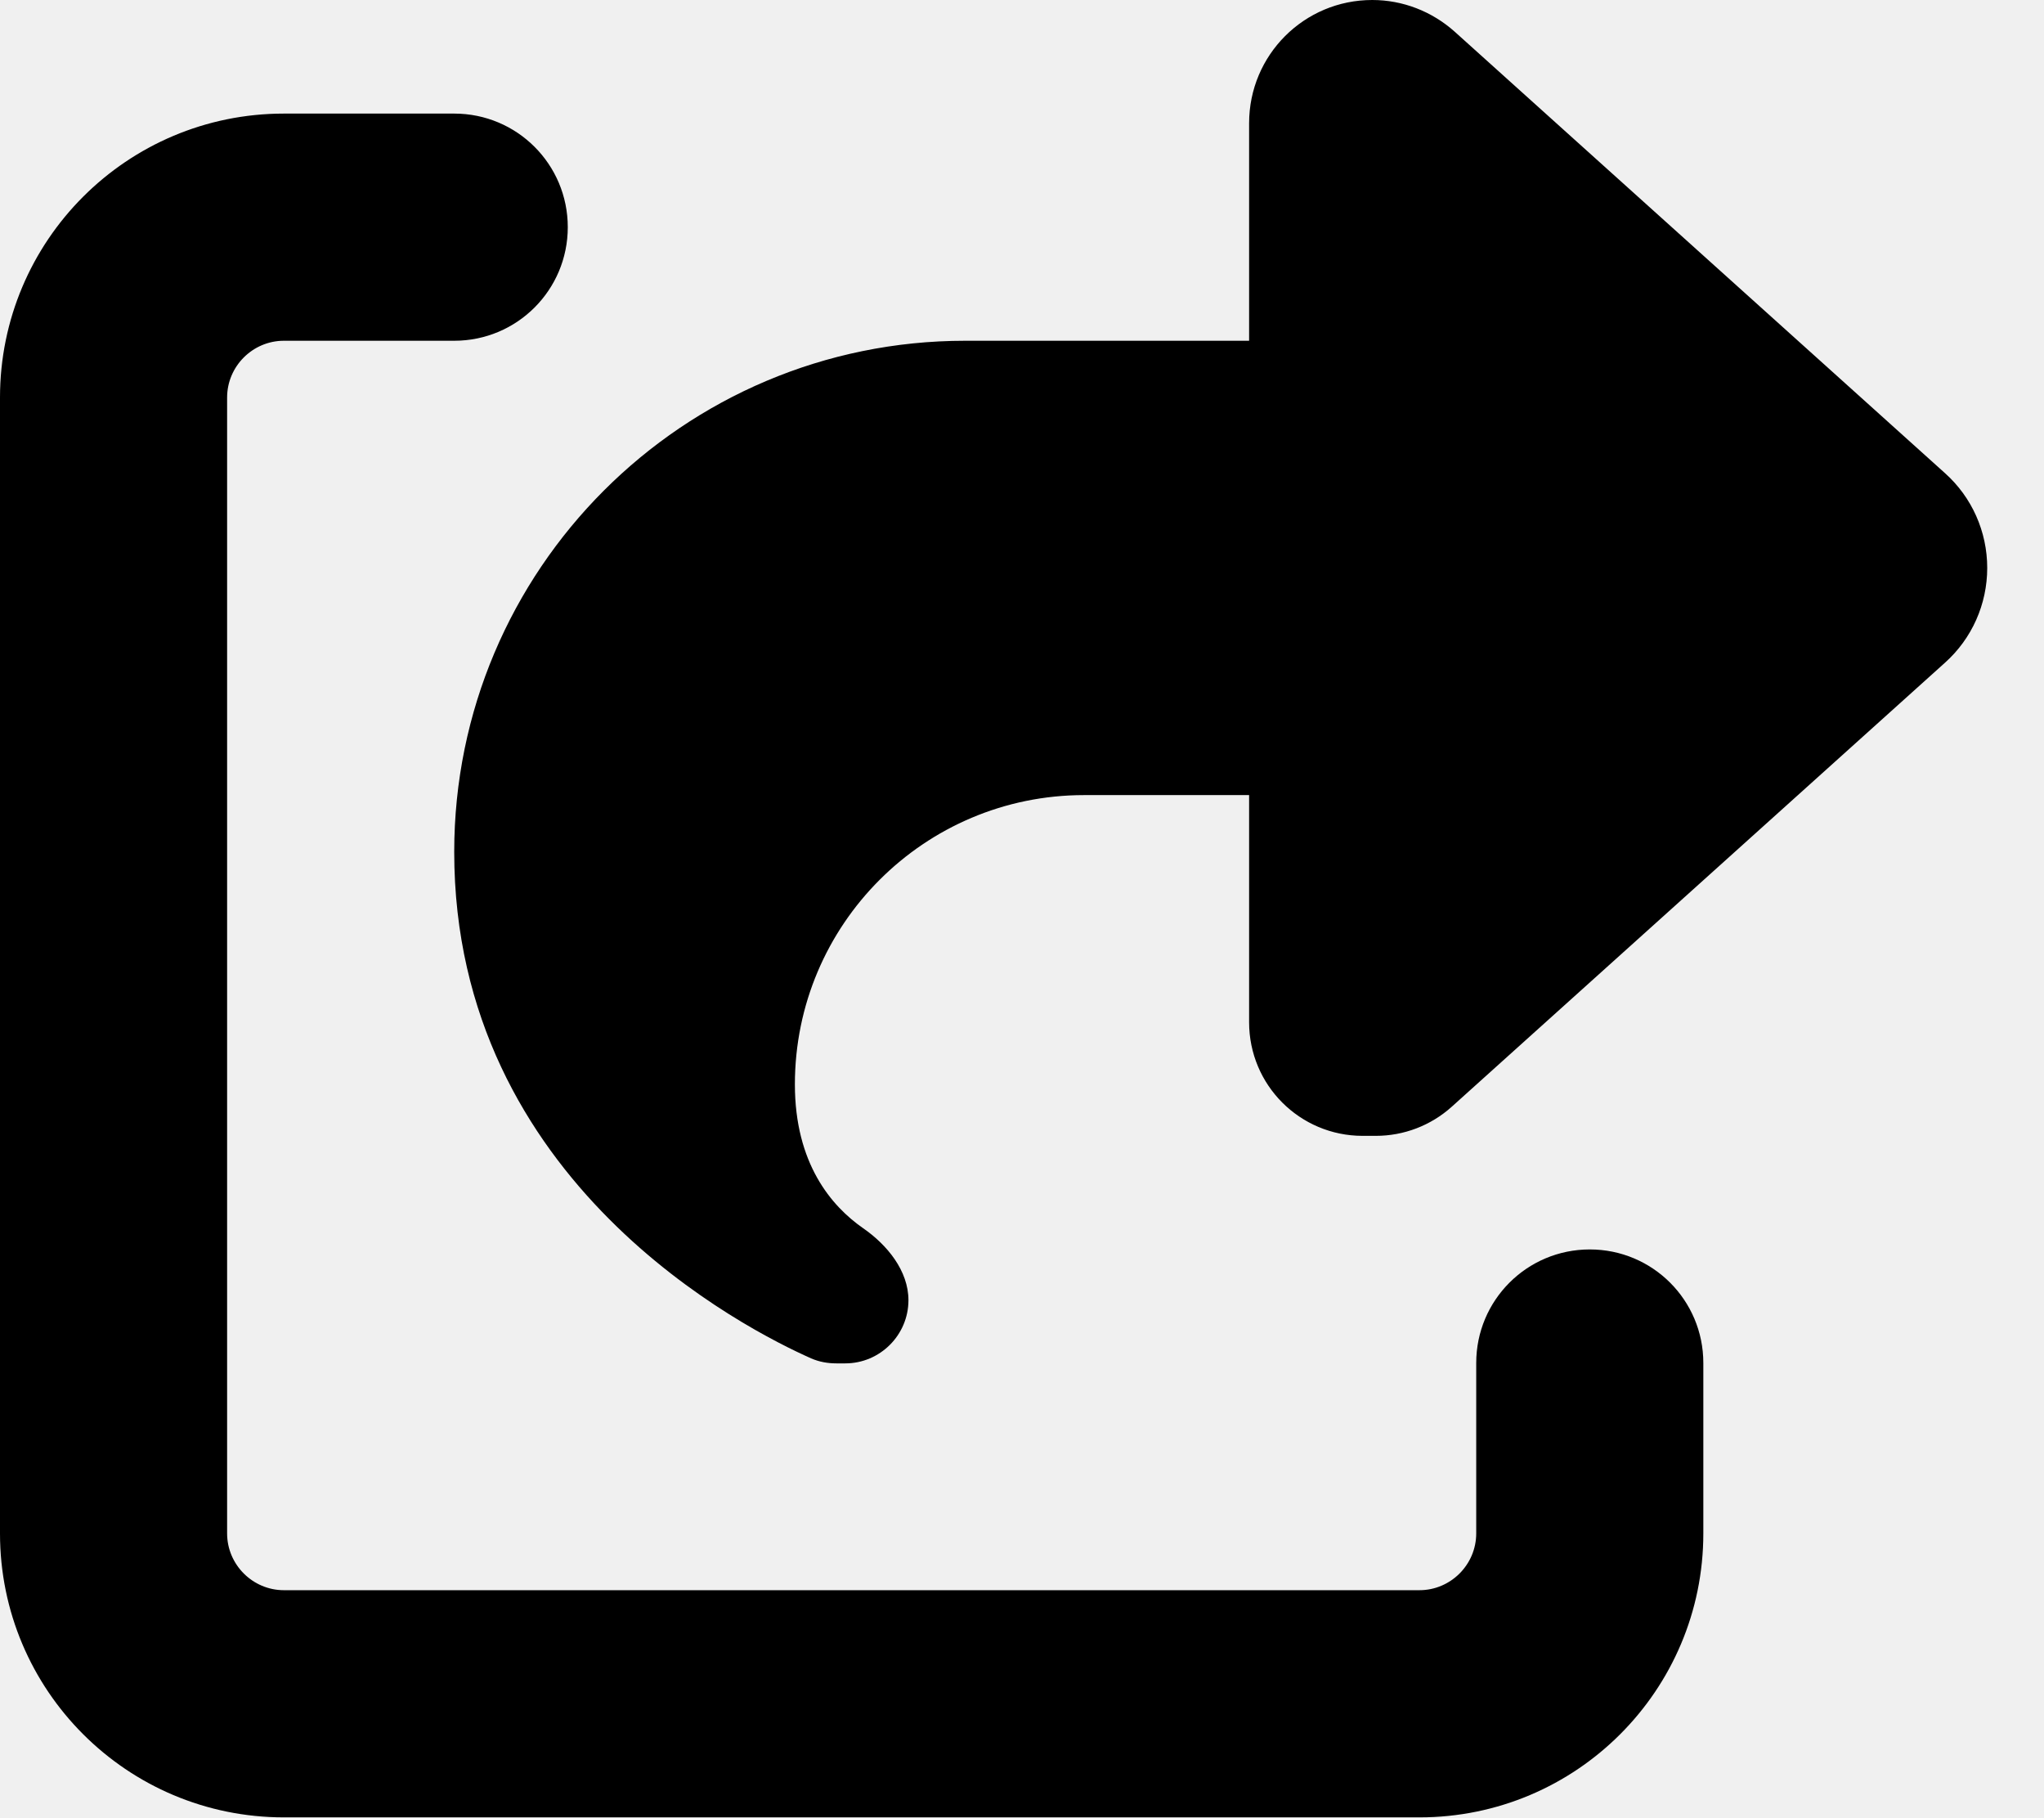
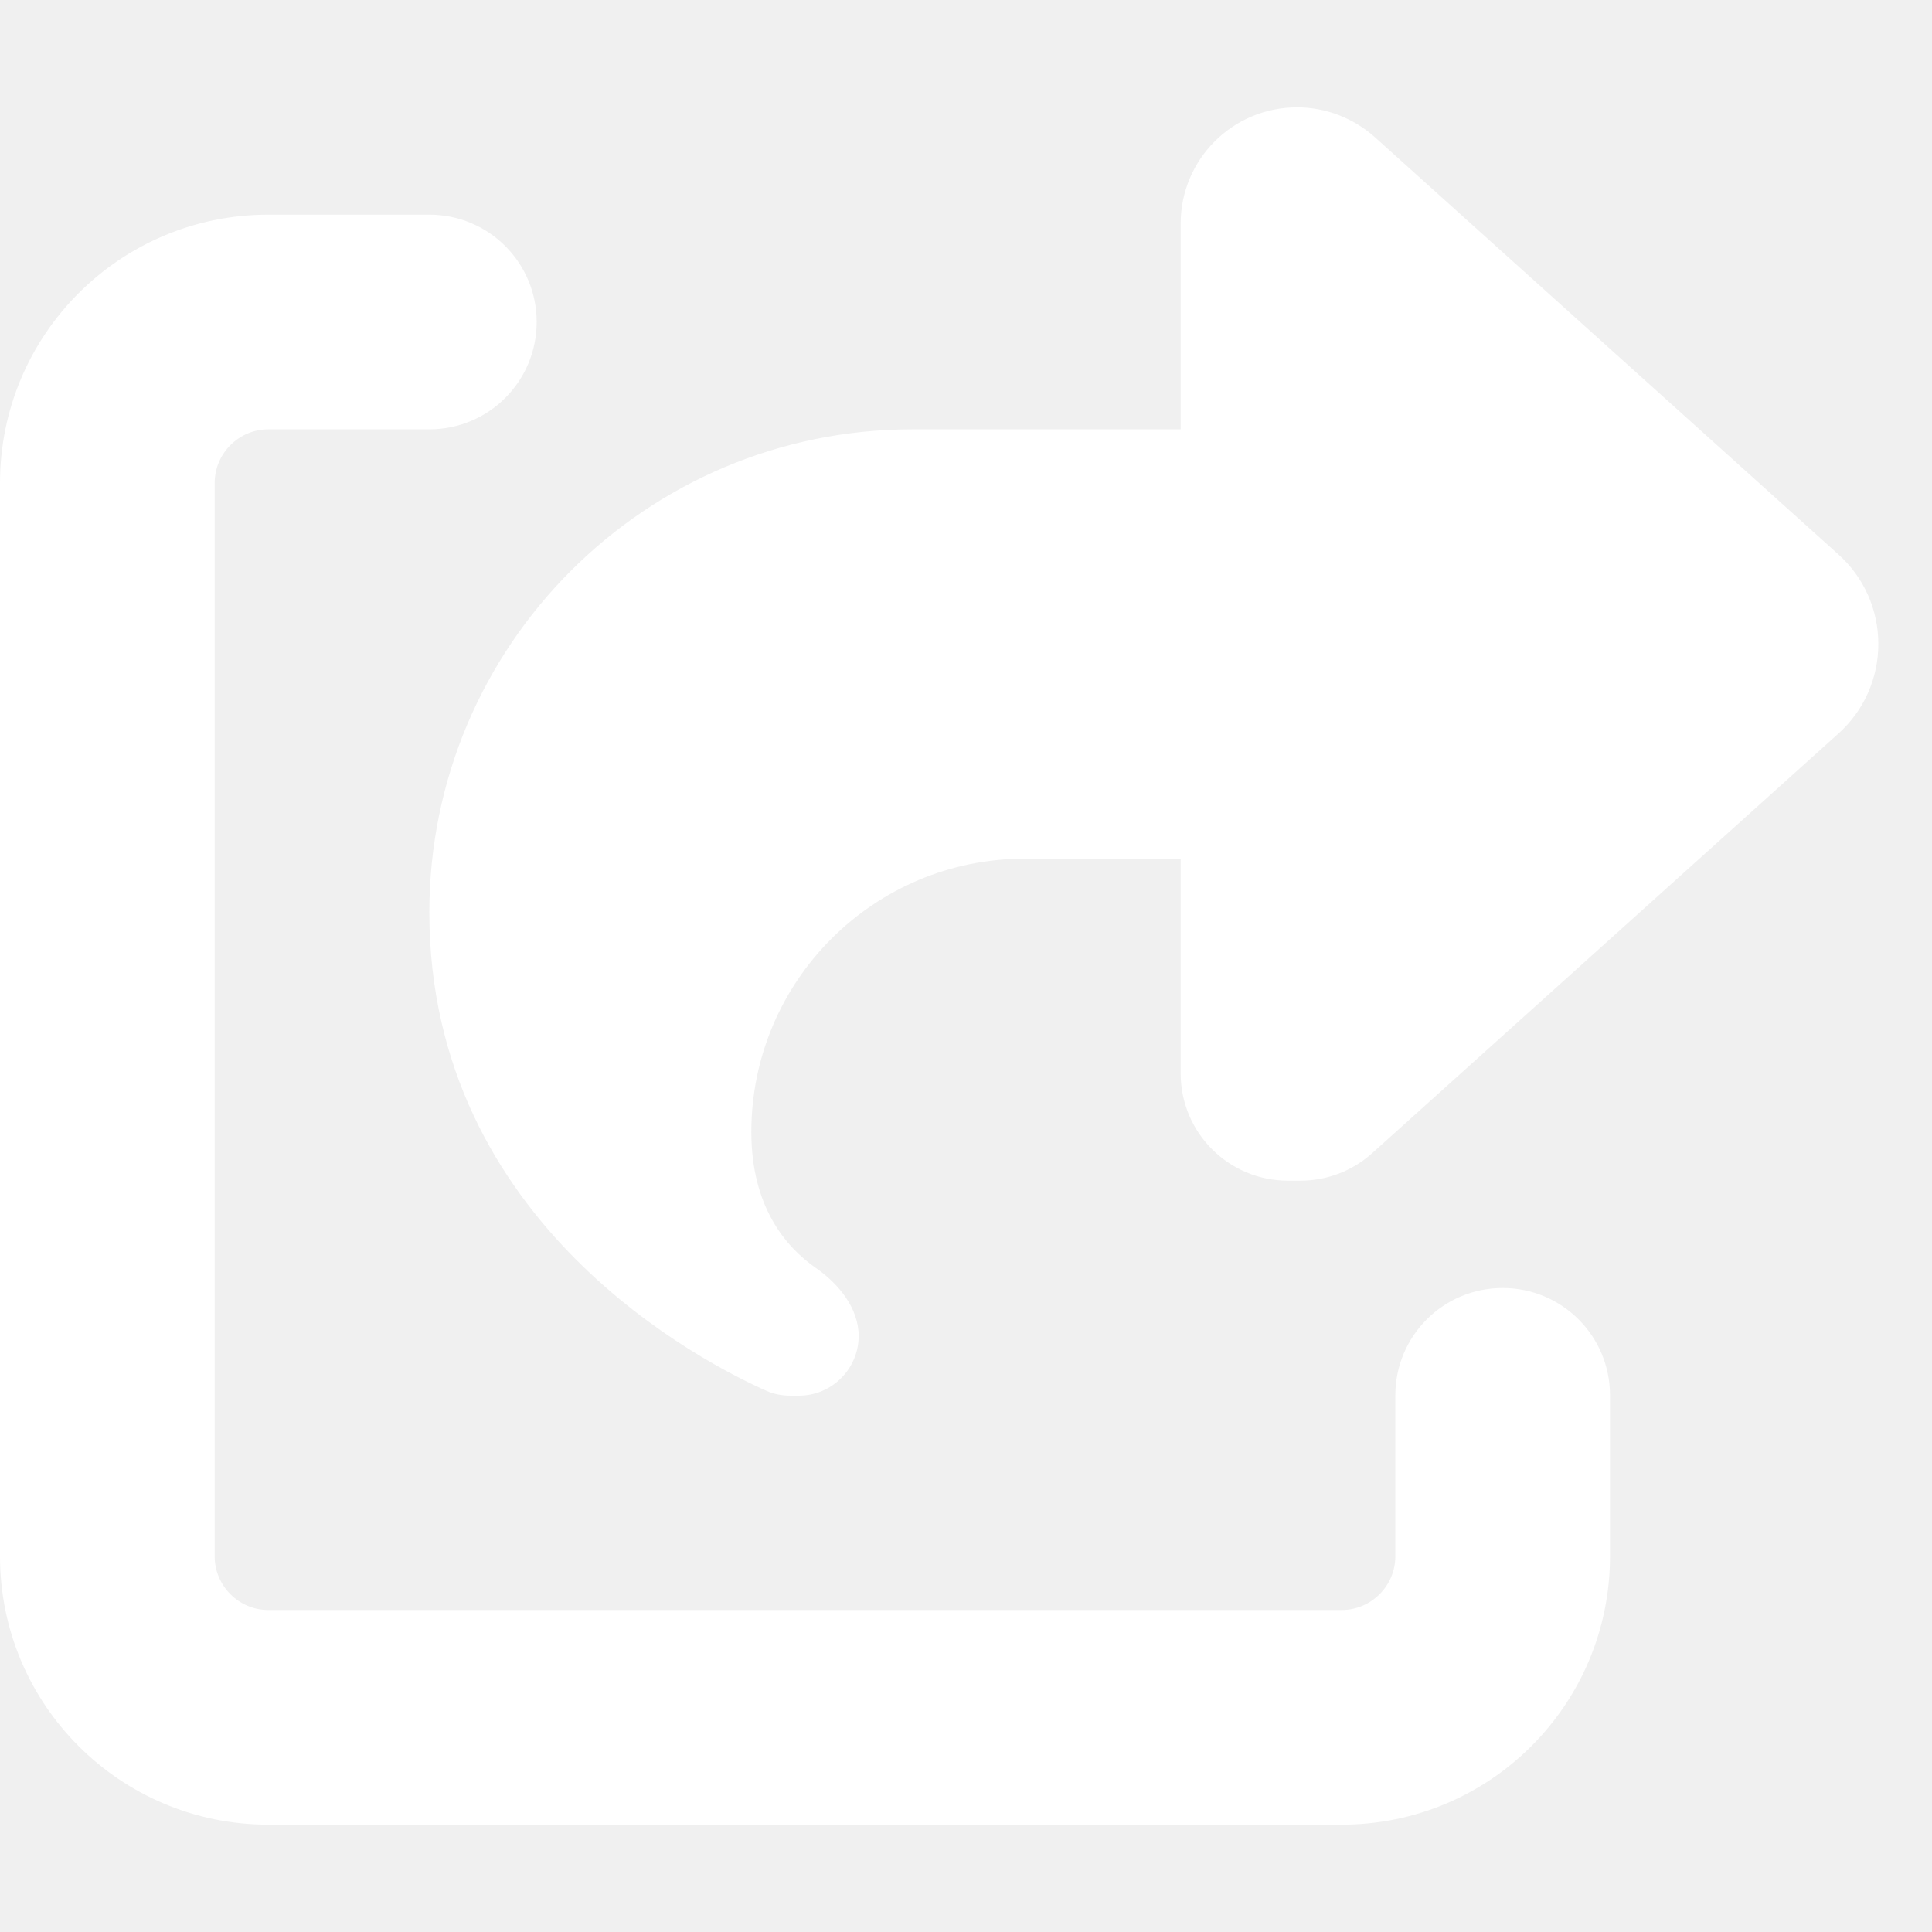
- <svg xmlns="http://www.w3.org/2000/svg" viewBox="0 0 576 512">
-   <path d="M352 224H305.5c-45 0-81.5 36.5-81.5 81.5c0 22.3 10.3 34.3 19.2 40.5c6.8 4.7 12.8 12 12.8 20.3c0 9.8-8 17.8-17.8 17.8h-2.5c-2.4 0-4.8-.4-7.1-1.4C210.8 374.8 128 333.4 128 240c0-79.5 64.5-144 144-144h80V34.7C352 15.5 367.5 0 386.7 0c8.6 0 16.8 3.2 23.2 8.9L548.1 133.3c7.6 6.8 11.9 16.5 11.9 26.7s-4.3 19.9-11.9 26.7l-139 125.1c-5.9 5.3-13.5 8.2-21.4 8.2H384c-17.7 0-32-14.3-32-32V224zM80 96c-8.8 0-16 7.2-16 16V432c0 8.8 7.2 16 16 16H400c8.8 0 16-7.2 16-16V384c0-17.7 14.3-32 32-32s32 14.3 32 32v48c0 44.2-35.8 80-80 80H80c-44.2 0-80-35.8-80-80V112C0 67.8 35.8 32 80 32h48c17.7 0 32 14.3 32 32s-14.3 32-32 32H80z" />
+ <svg xmlns="http://www.w3.org/2000/svg" viewBox="0 0 576 512" width="12" height="12">
+   <path d="M352 224H305.5c-45 0-81.5 36.5-81.5 81.5c0 22.3 10.3 34.3 19.2 40.5c6.8 4.7 12.8 12 12.8 20.3c0 9.8-8 17.8-17.8 17.8h-2.5c-2.4 0-4.8-.4-7.1-1.4C210.8 374.8 128 333.4 128 240c0-79.5 64.5-144 144-144h80V34.7C352 15.5 367.5 0 386.7 0c8.6 0 16.8 3.2 23.2 8.9L548.1 133.3c7.6 6.8 11.9 16.5 11.9 26.7s-4.3 19.9-11.9 26.7l-139 125.1c-5.9 5.3-13.5 8.2-21.4 8.2H384c-17.7 0-32-14.3-32-32V224zM80 96c-8.8 0-16 7.2-16 16V432c0 8.8 7.2 16 16 16H400c8.8 0 16-7.2 16-16V384c0-17.7 14.3-32 32-32s32 14.3 32 32v48c0 44.2-35.8 80-80 80H80c-44.2 0-80-35.8-80-80V112C0 67.8 35.8 32 80 32h48c17.7 0 32 14.3 32 32s-14.3 32-32 32H80z" fill="#fff" />
</svg>
